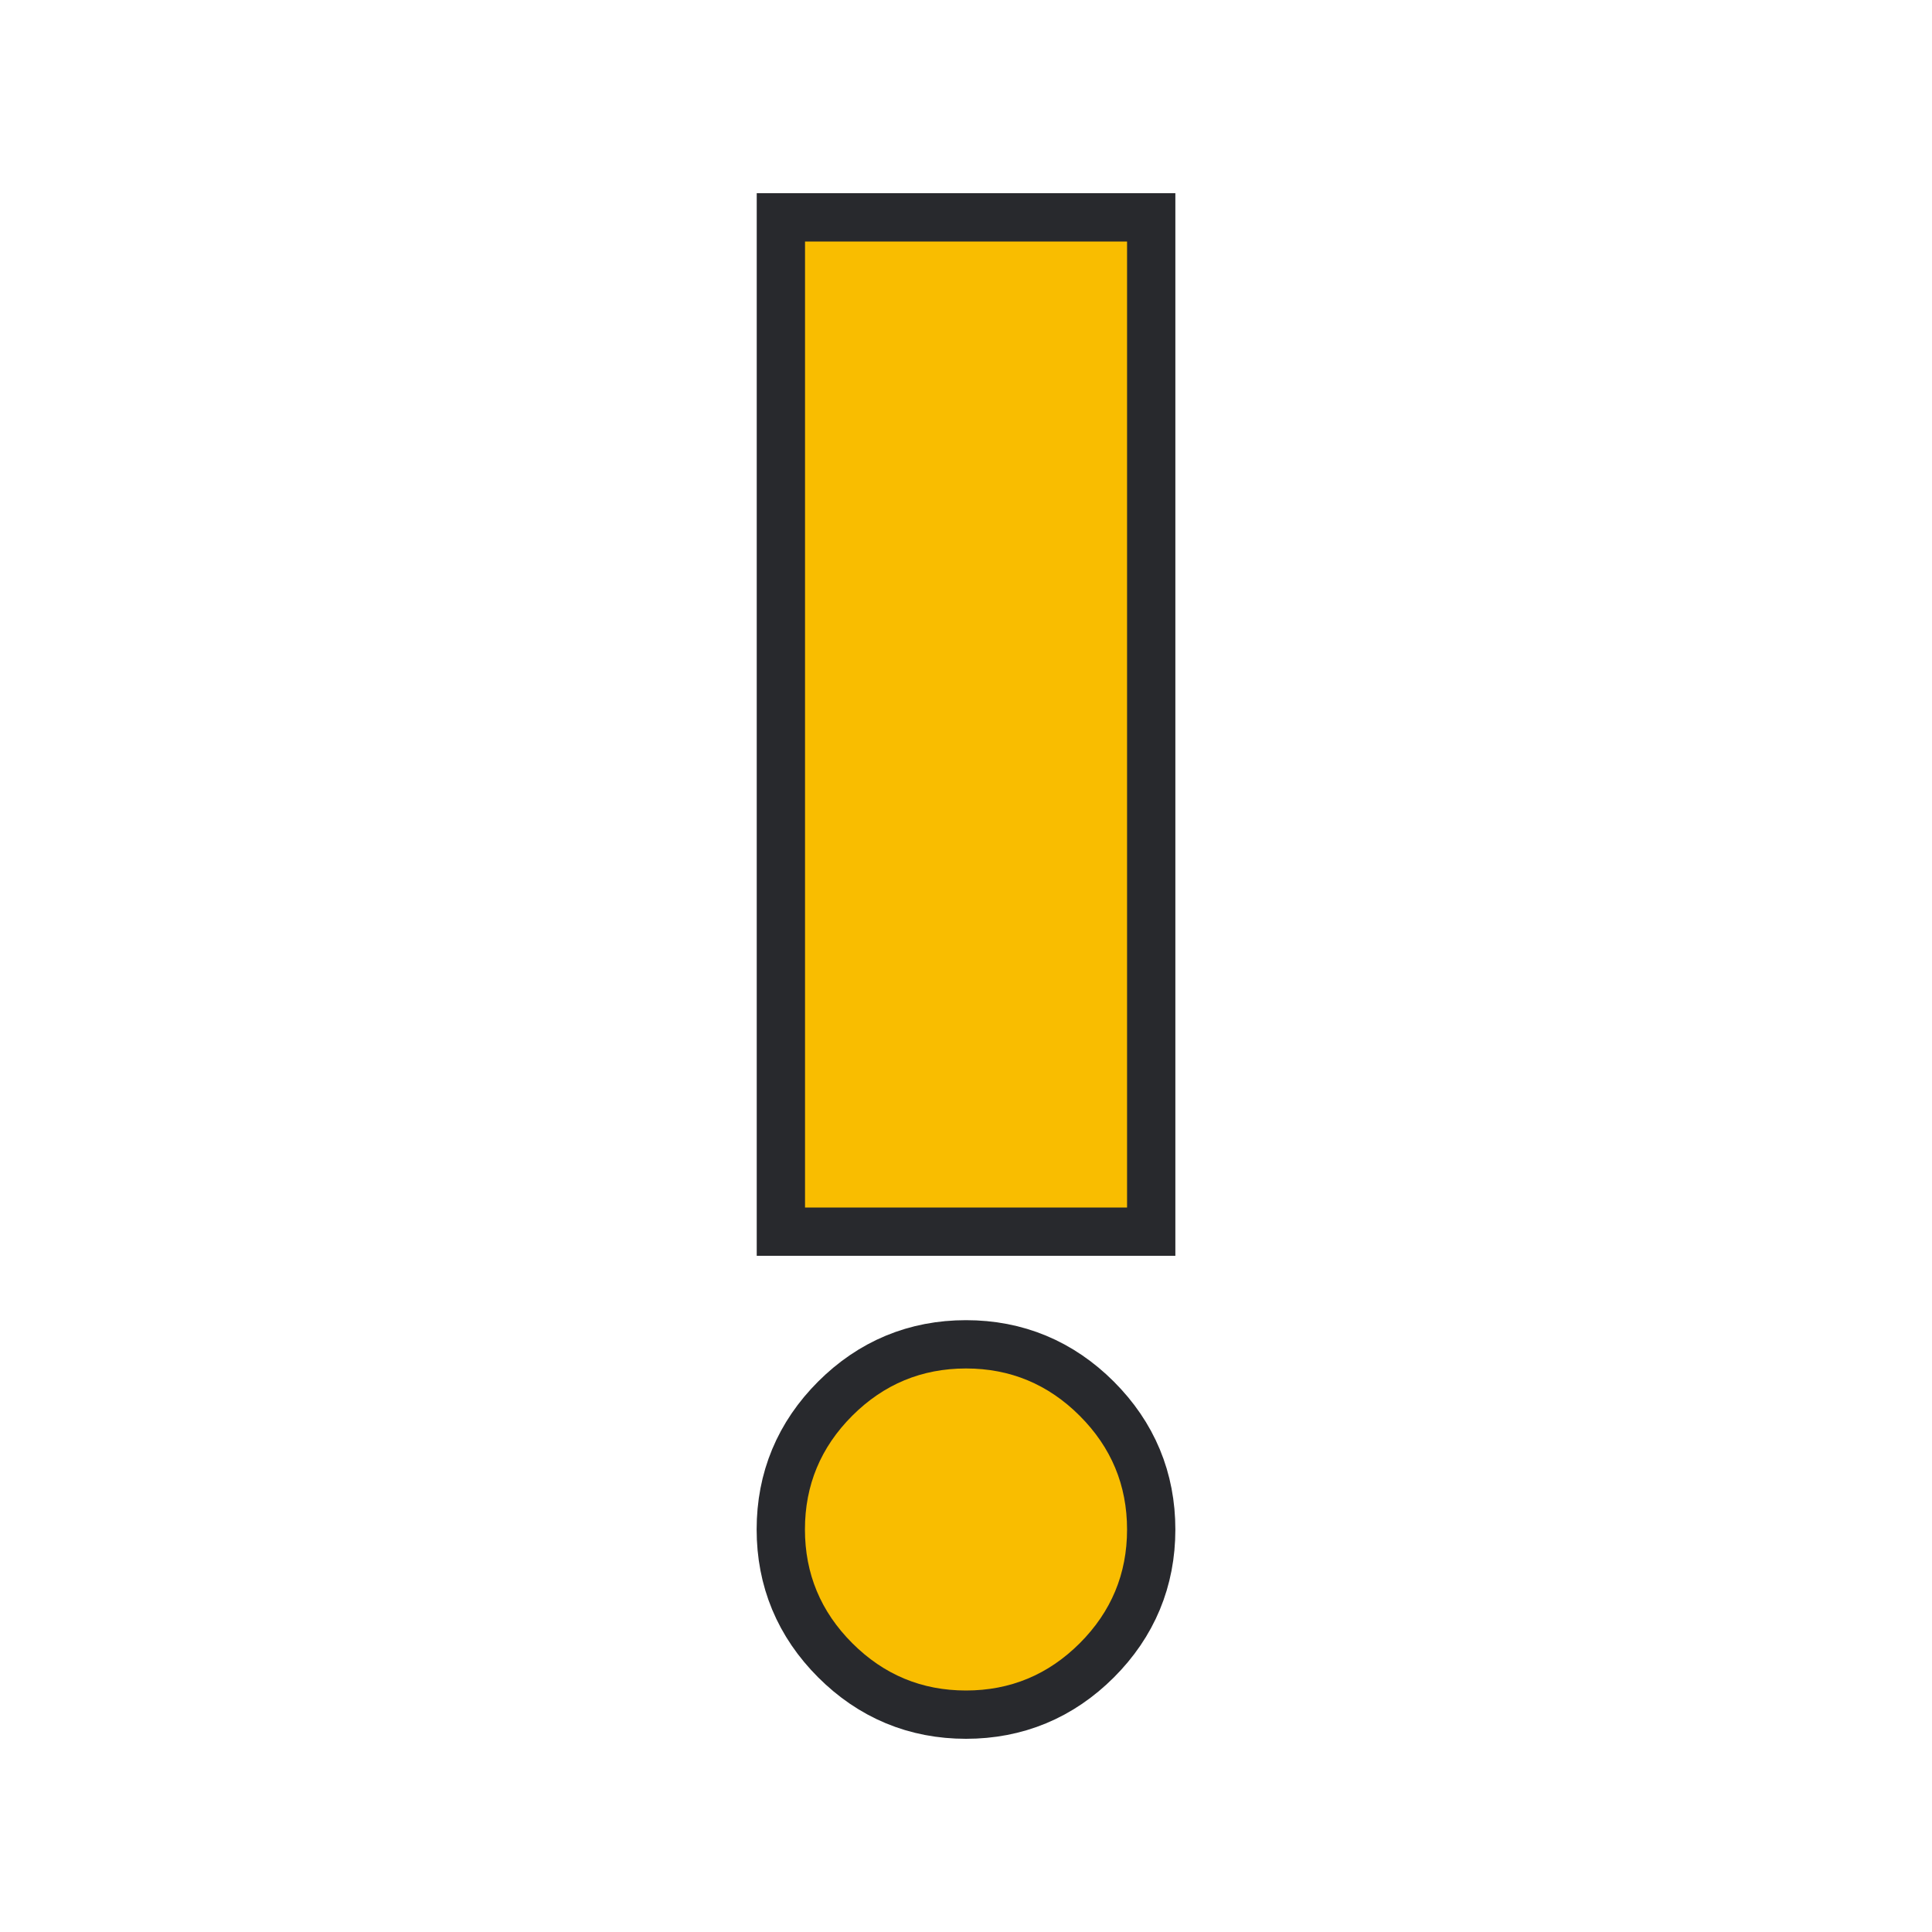
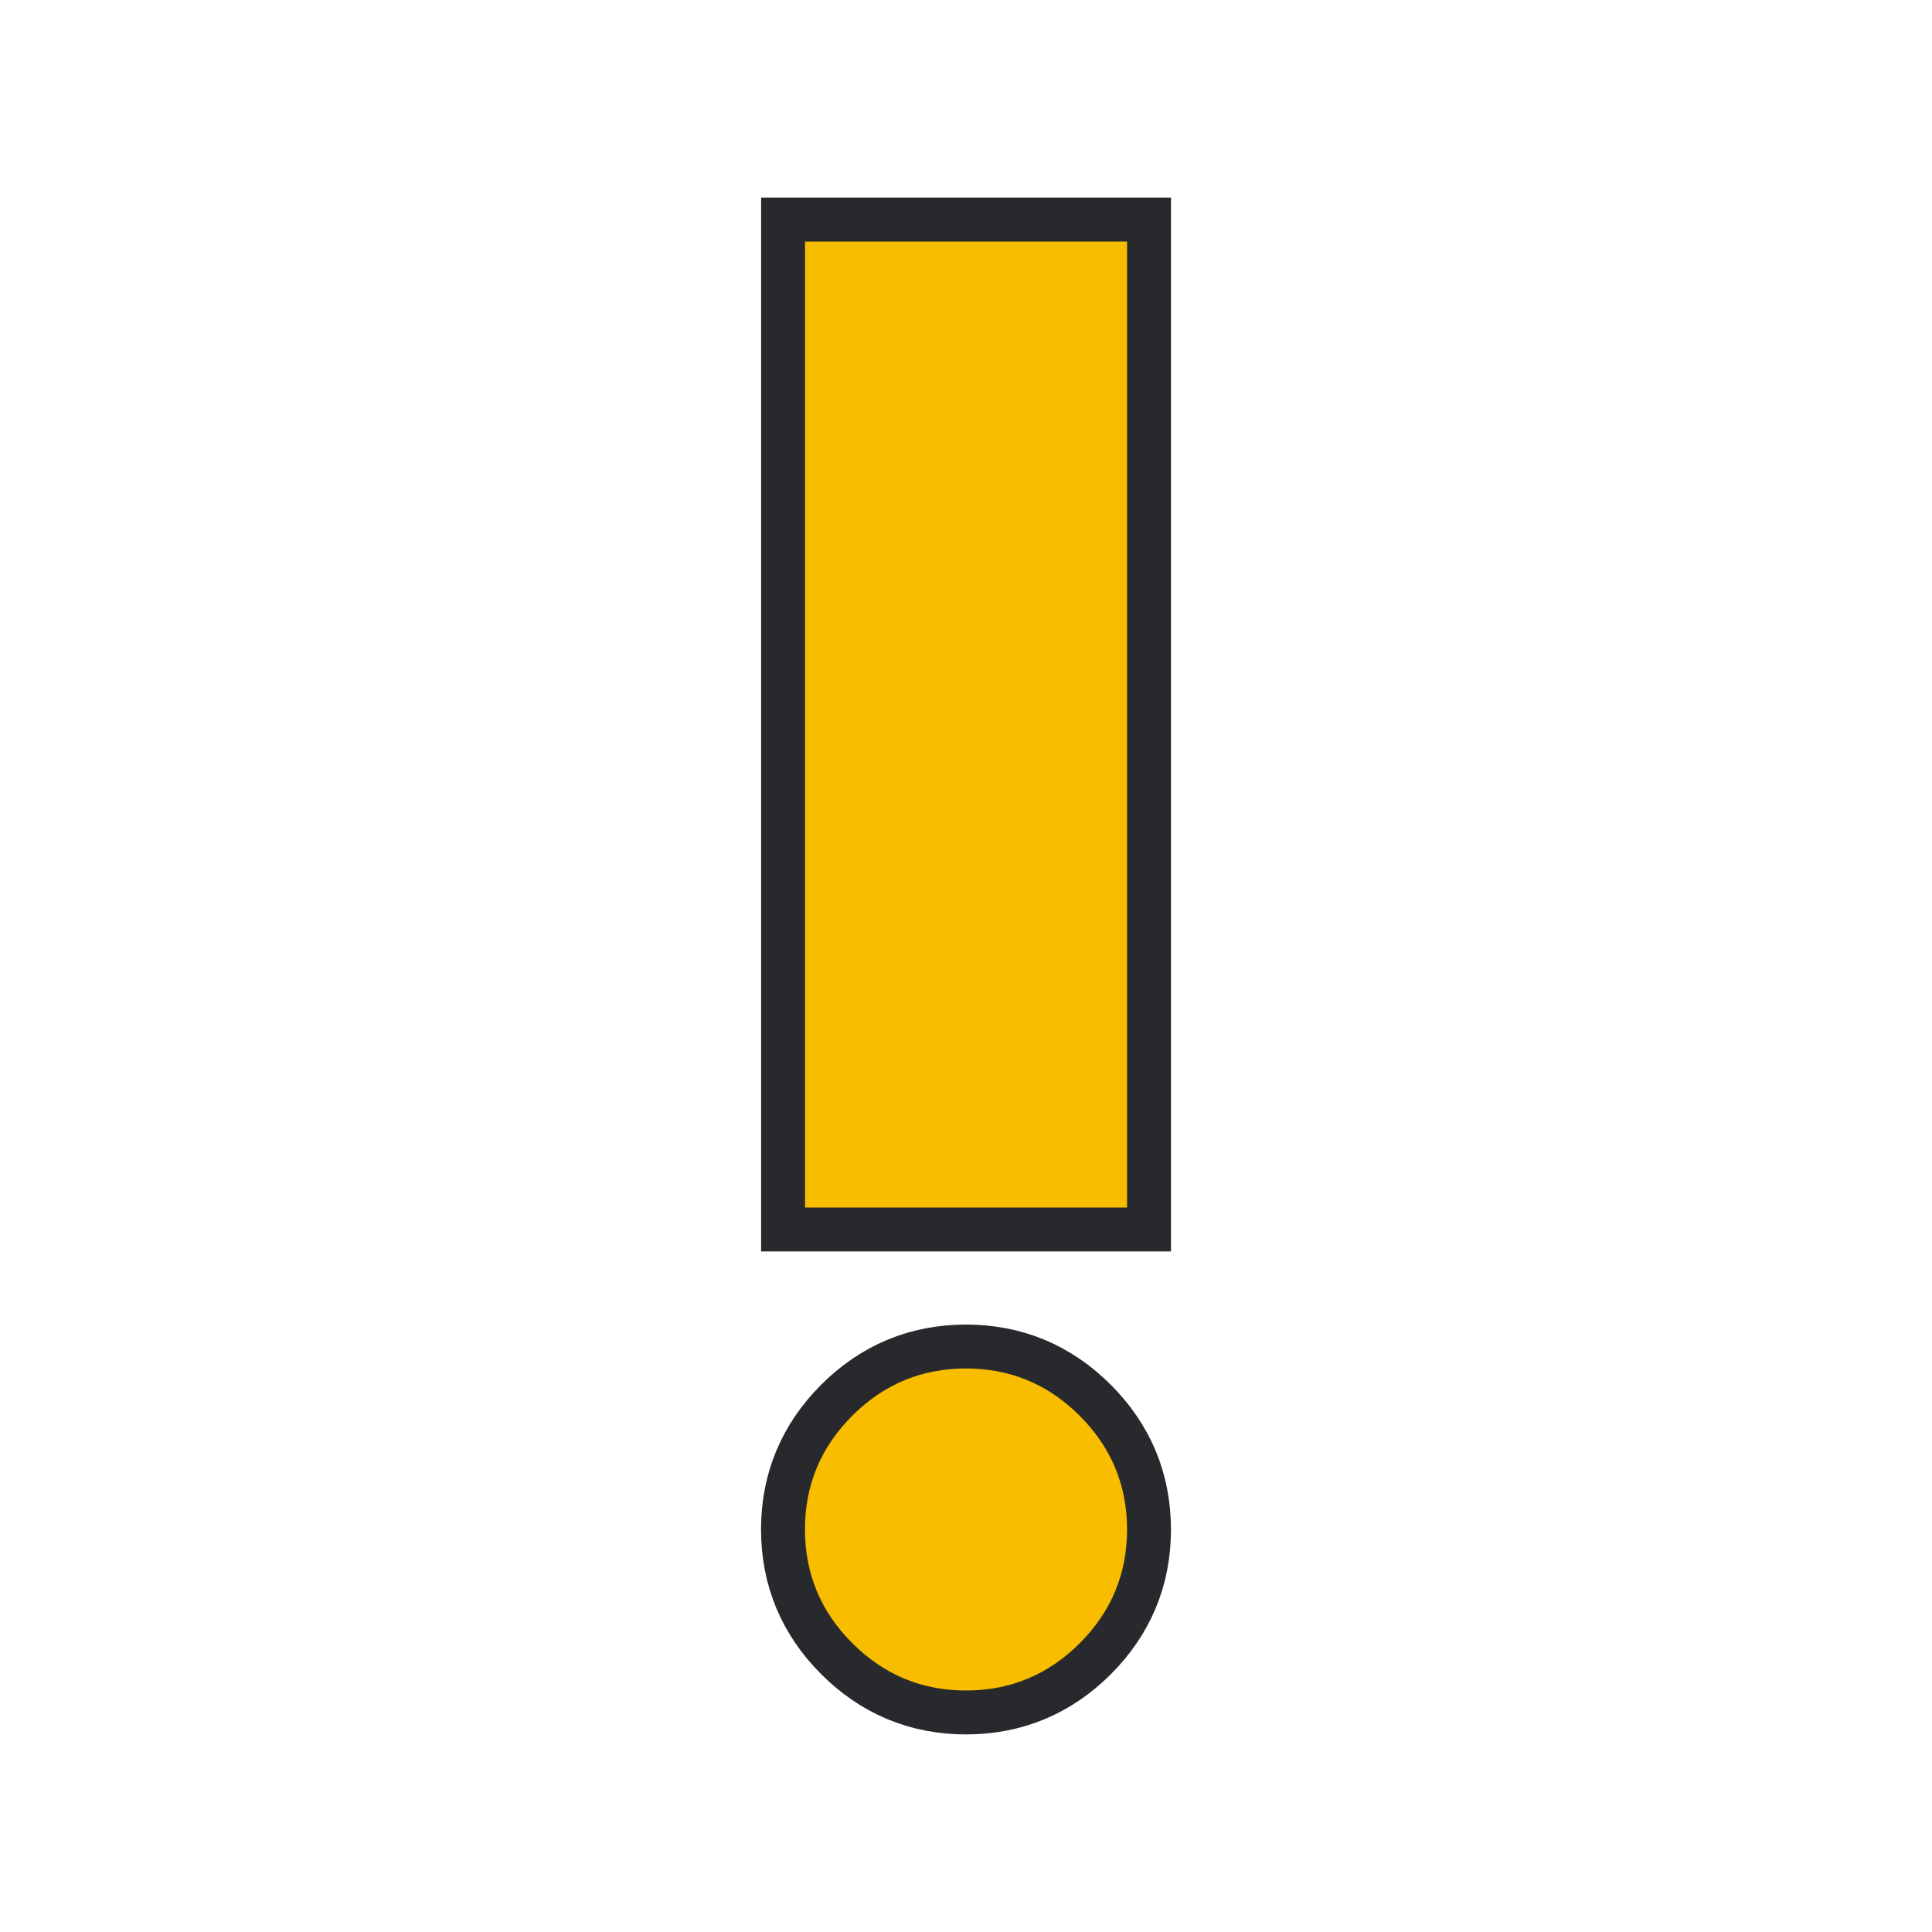
<svg xmlns="http://www.w3.org/2000/svg" height="22" width="22" version="1.1">
  <style type="text/css" id="current-color-scheme">
    .ColorScheme-NeutralText {
      color: #f9bd00;
    }

    .ColorScheme-Background {
      color: #28292d;
    }
  </style>
-   <path d="m 11,19.25 q -0.756,0 -1.295,-0.539 -0.539,-0.539 -0.539,-1.295 0,-0.756 0.539,-1.295 Q 10.244,15.583 11,15.583 q 0.756,0 1.295,0.539 0.539,0.539 0.539,1.295 0,0.756 -0.539,1.295 Q 11.756,19.25 11,19.25 Z m -1.833,-5.5 v -11 h 3.667 v 11 z" class="ColorScheme-Background" stroke-width="5%" stroke="currentColor" />
+   <path d="m 11,19.25 q -0.756,0 -1.295,-0.539 -0.539,-0.539 -0.539,-1.295 0,-0.756 0.539,-1.295 Q 10.244,15.583 11,15.583 q 0.756,0 1.295,0.539 0.539,0.539 0.539,1.295 0,0.756 -0.539,1.295 Q 11.756,19.25 11,19.25 Z m -1.833,-5.5 v -11 h 3.667 v 11 z" class="ColorScheme-Background" stroke-width="1" stroke="currentColor" />
  <path d="m 11,19.25 q -0.756,0 -1.295,-0.539 -0.539,-0.539 -0.539,-1.295 0,-0.756 0.539,-1.295 Q 10.244,15.583 11,15.583 q 0.756,0 1.295,0.539 0.539,0.539 0.539,1.295 0,0.756 -0.539,1.295 Q 11.756,19.25 11,19.25 Z m -1.833,-5.5 v -11 h 3.667 v 11 z" class="ColorScheme-NeutralText" fill="currentColor" />
</svg>
